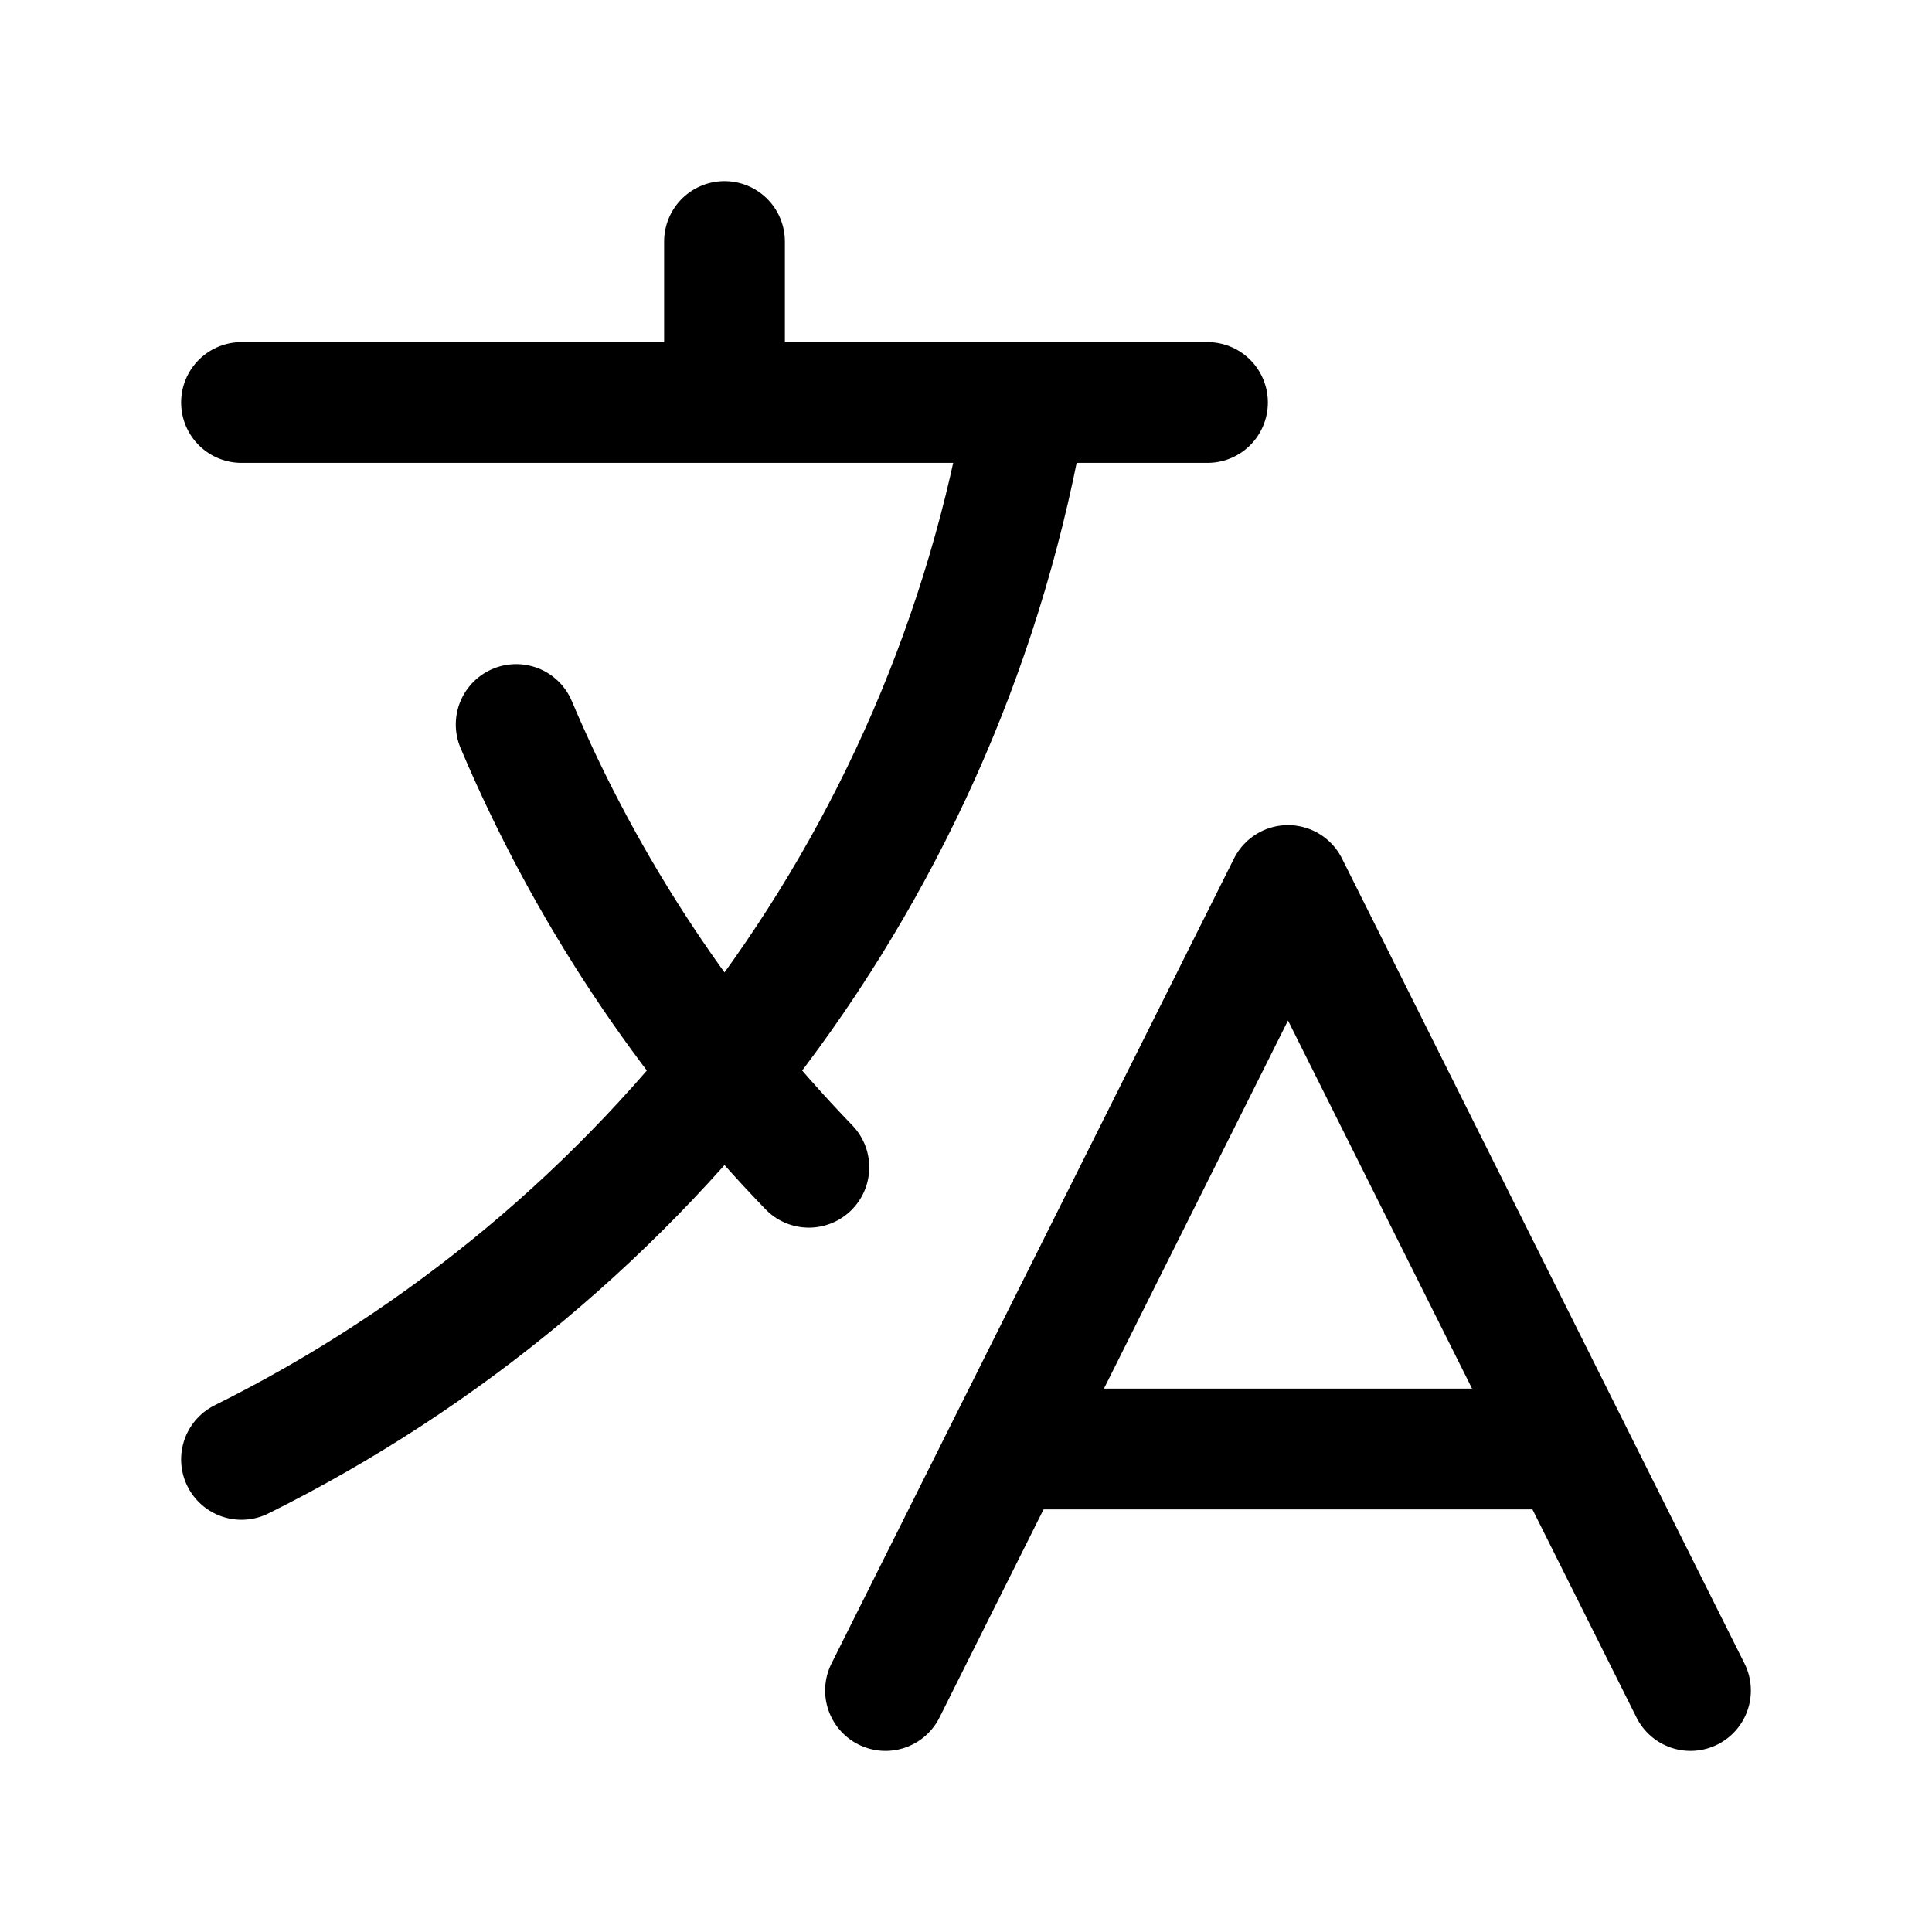
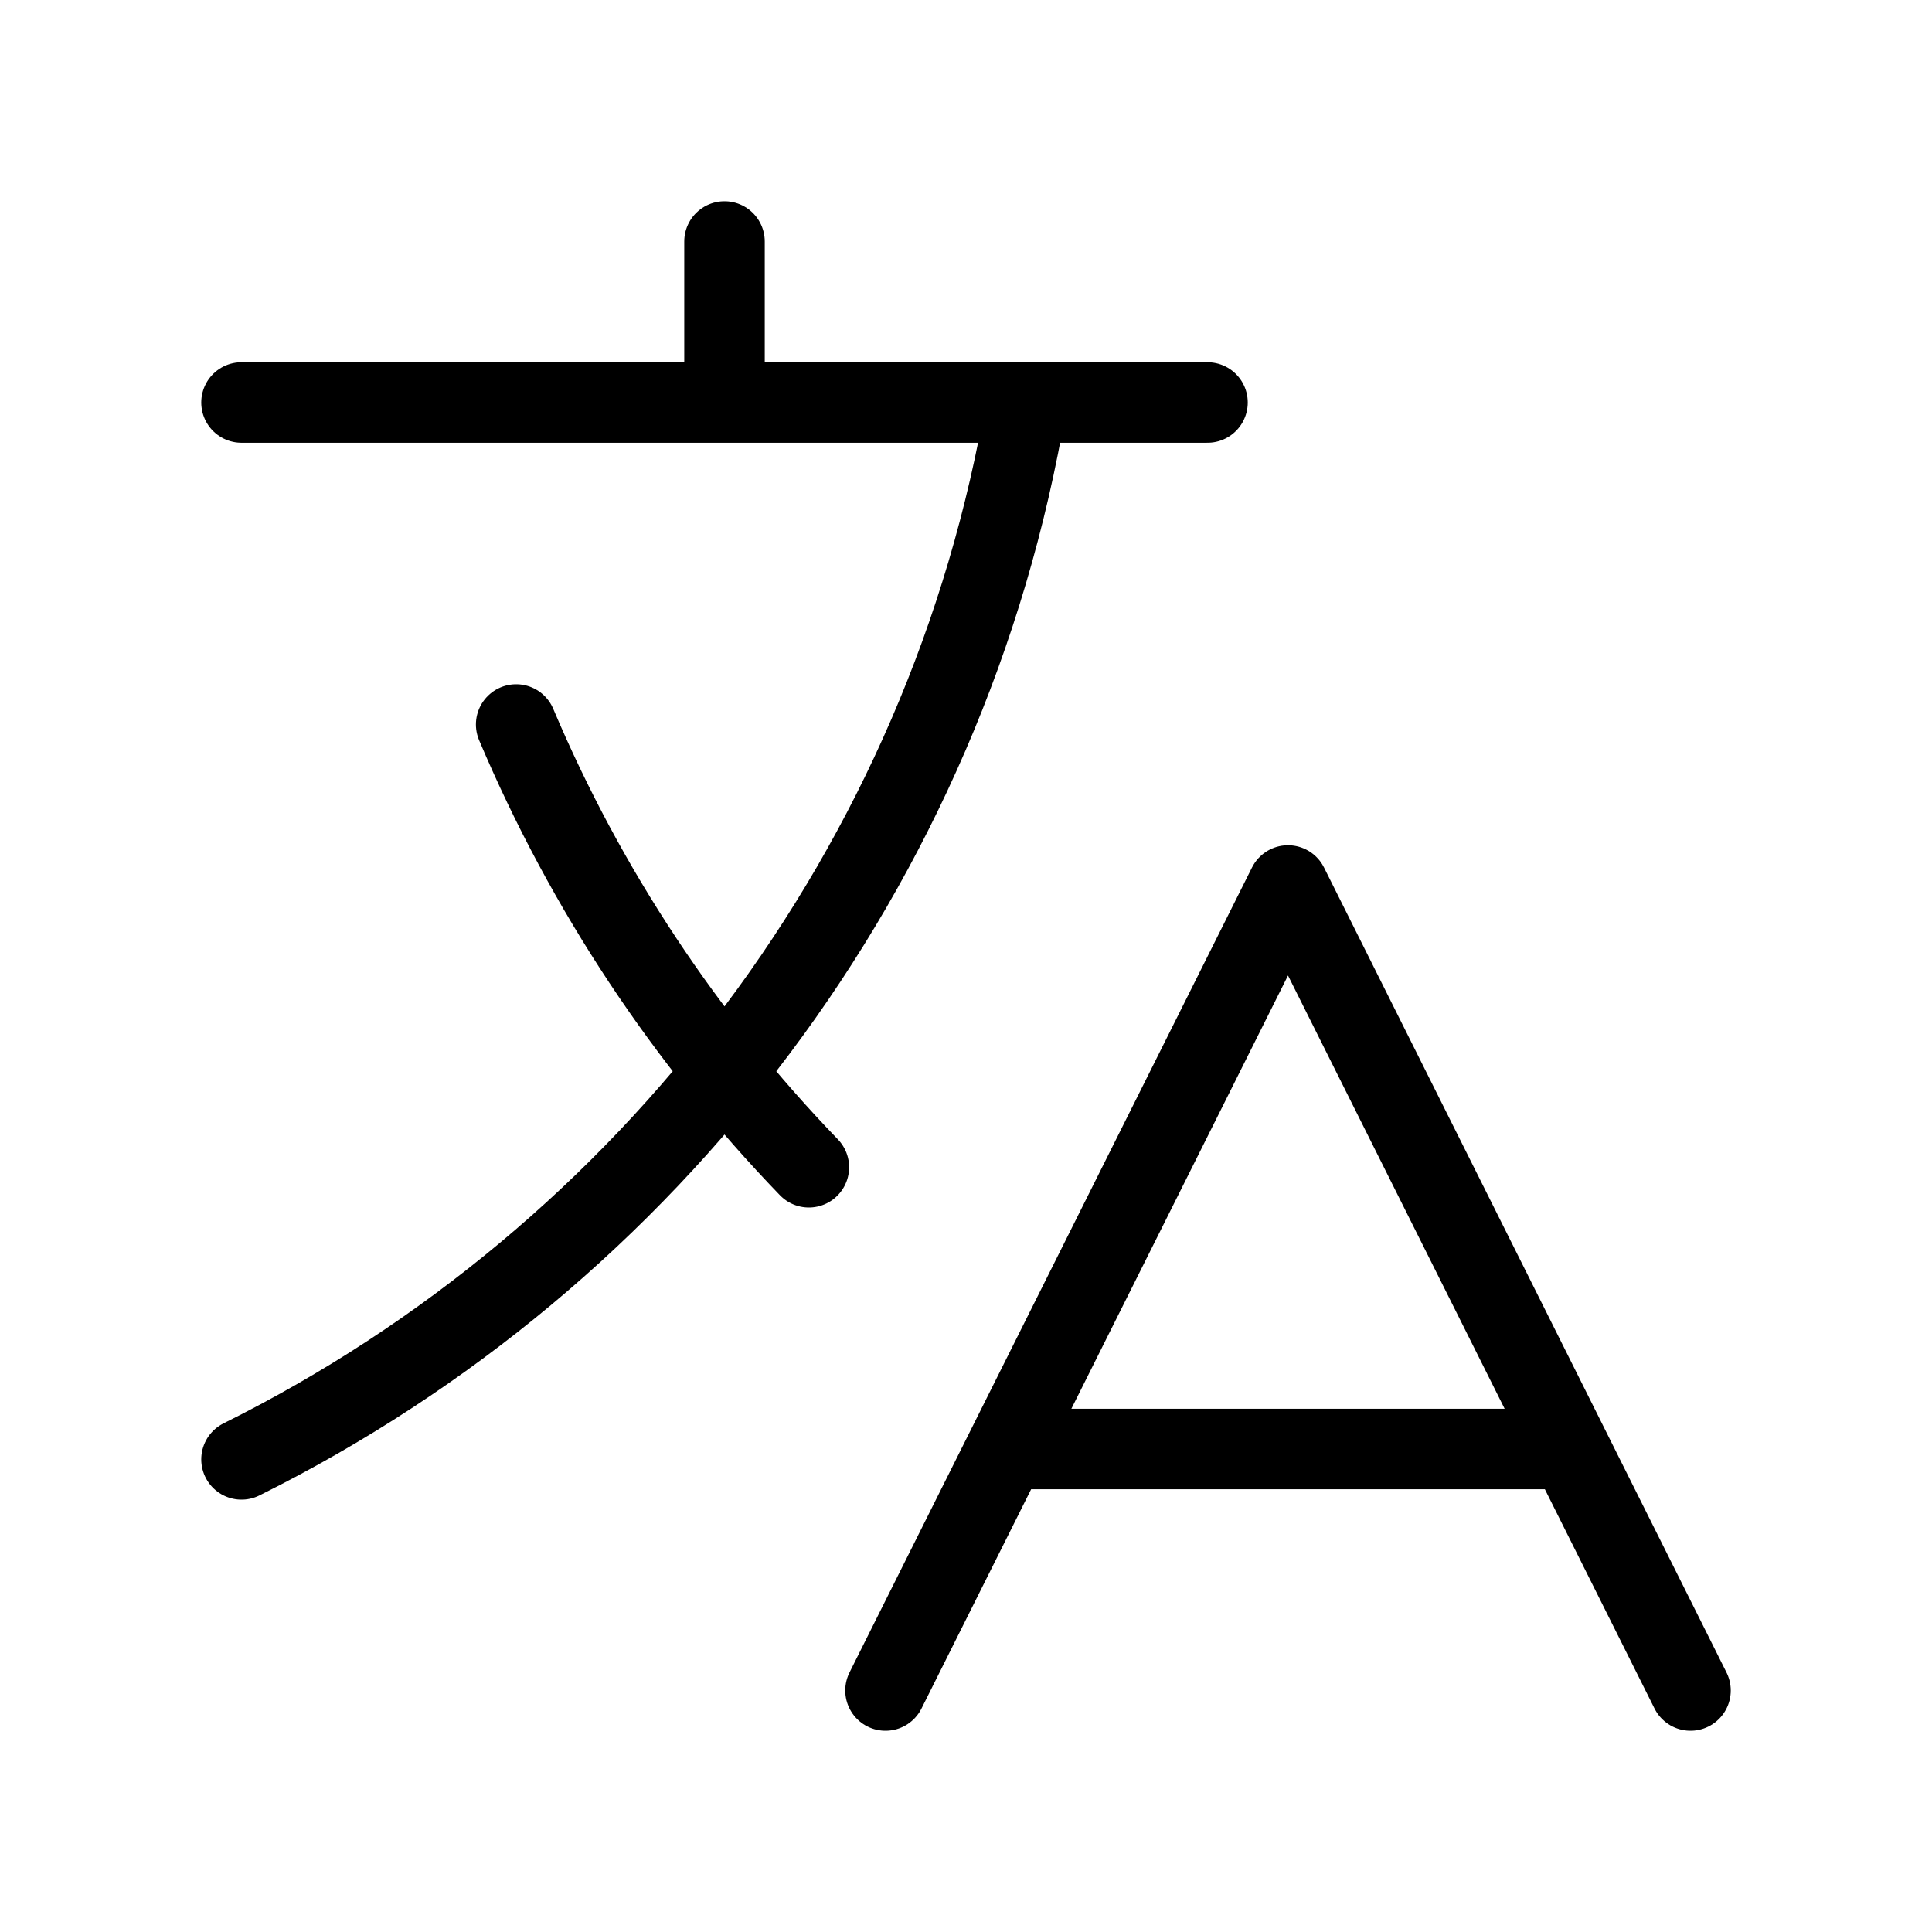
<svg xmlns="http://www.w3.org/2000/svg" width="24" height="24" viewBox="0 0 24 24" fill="none">
-   <path d="M3 5H15M9 3V5M10.048 14.5C8.521 12.918 7.281 11.056 6.412 9M12.5 18H19.5M11 21L16 11L21 21M12.751 5C11.783 10.77 8.07 15.61 3 18.129" stroke="currentColor" stroke-width="1.5" stroke-linecap="round" stroke-linejoin="round" />
+   <path d="M3 5H15M9 3V5M10.048 14.5C8.521 12.918 7.281 11.056 6.412 9M12.5 18H19.5M11 21L16 11L21 21M12.751 5C11.783 10.77 8.07 15.61 3 18.129" stroke="currentColor" stroke-width="1" stroke-linecap="round" stroke-linejoin="round" />
</svg>
